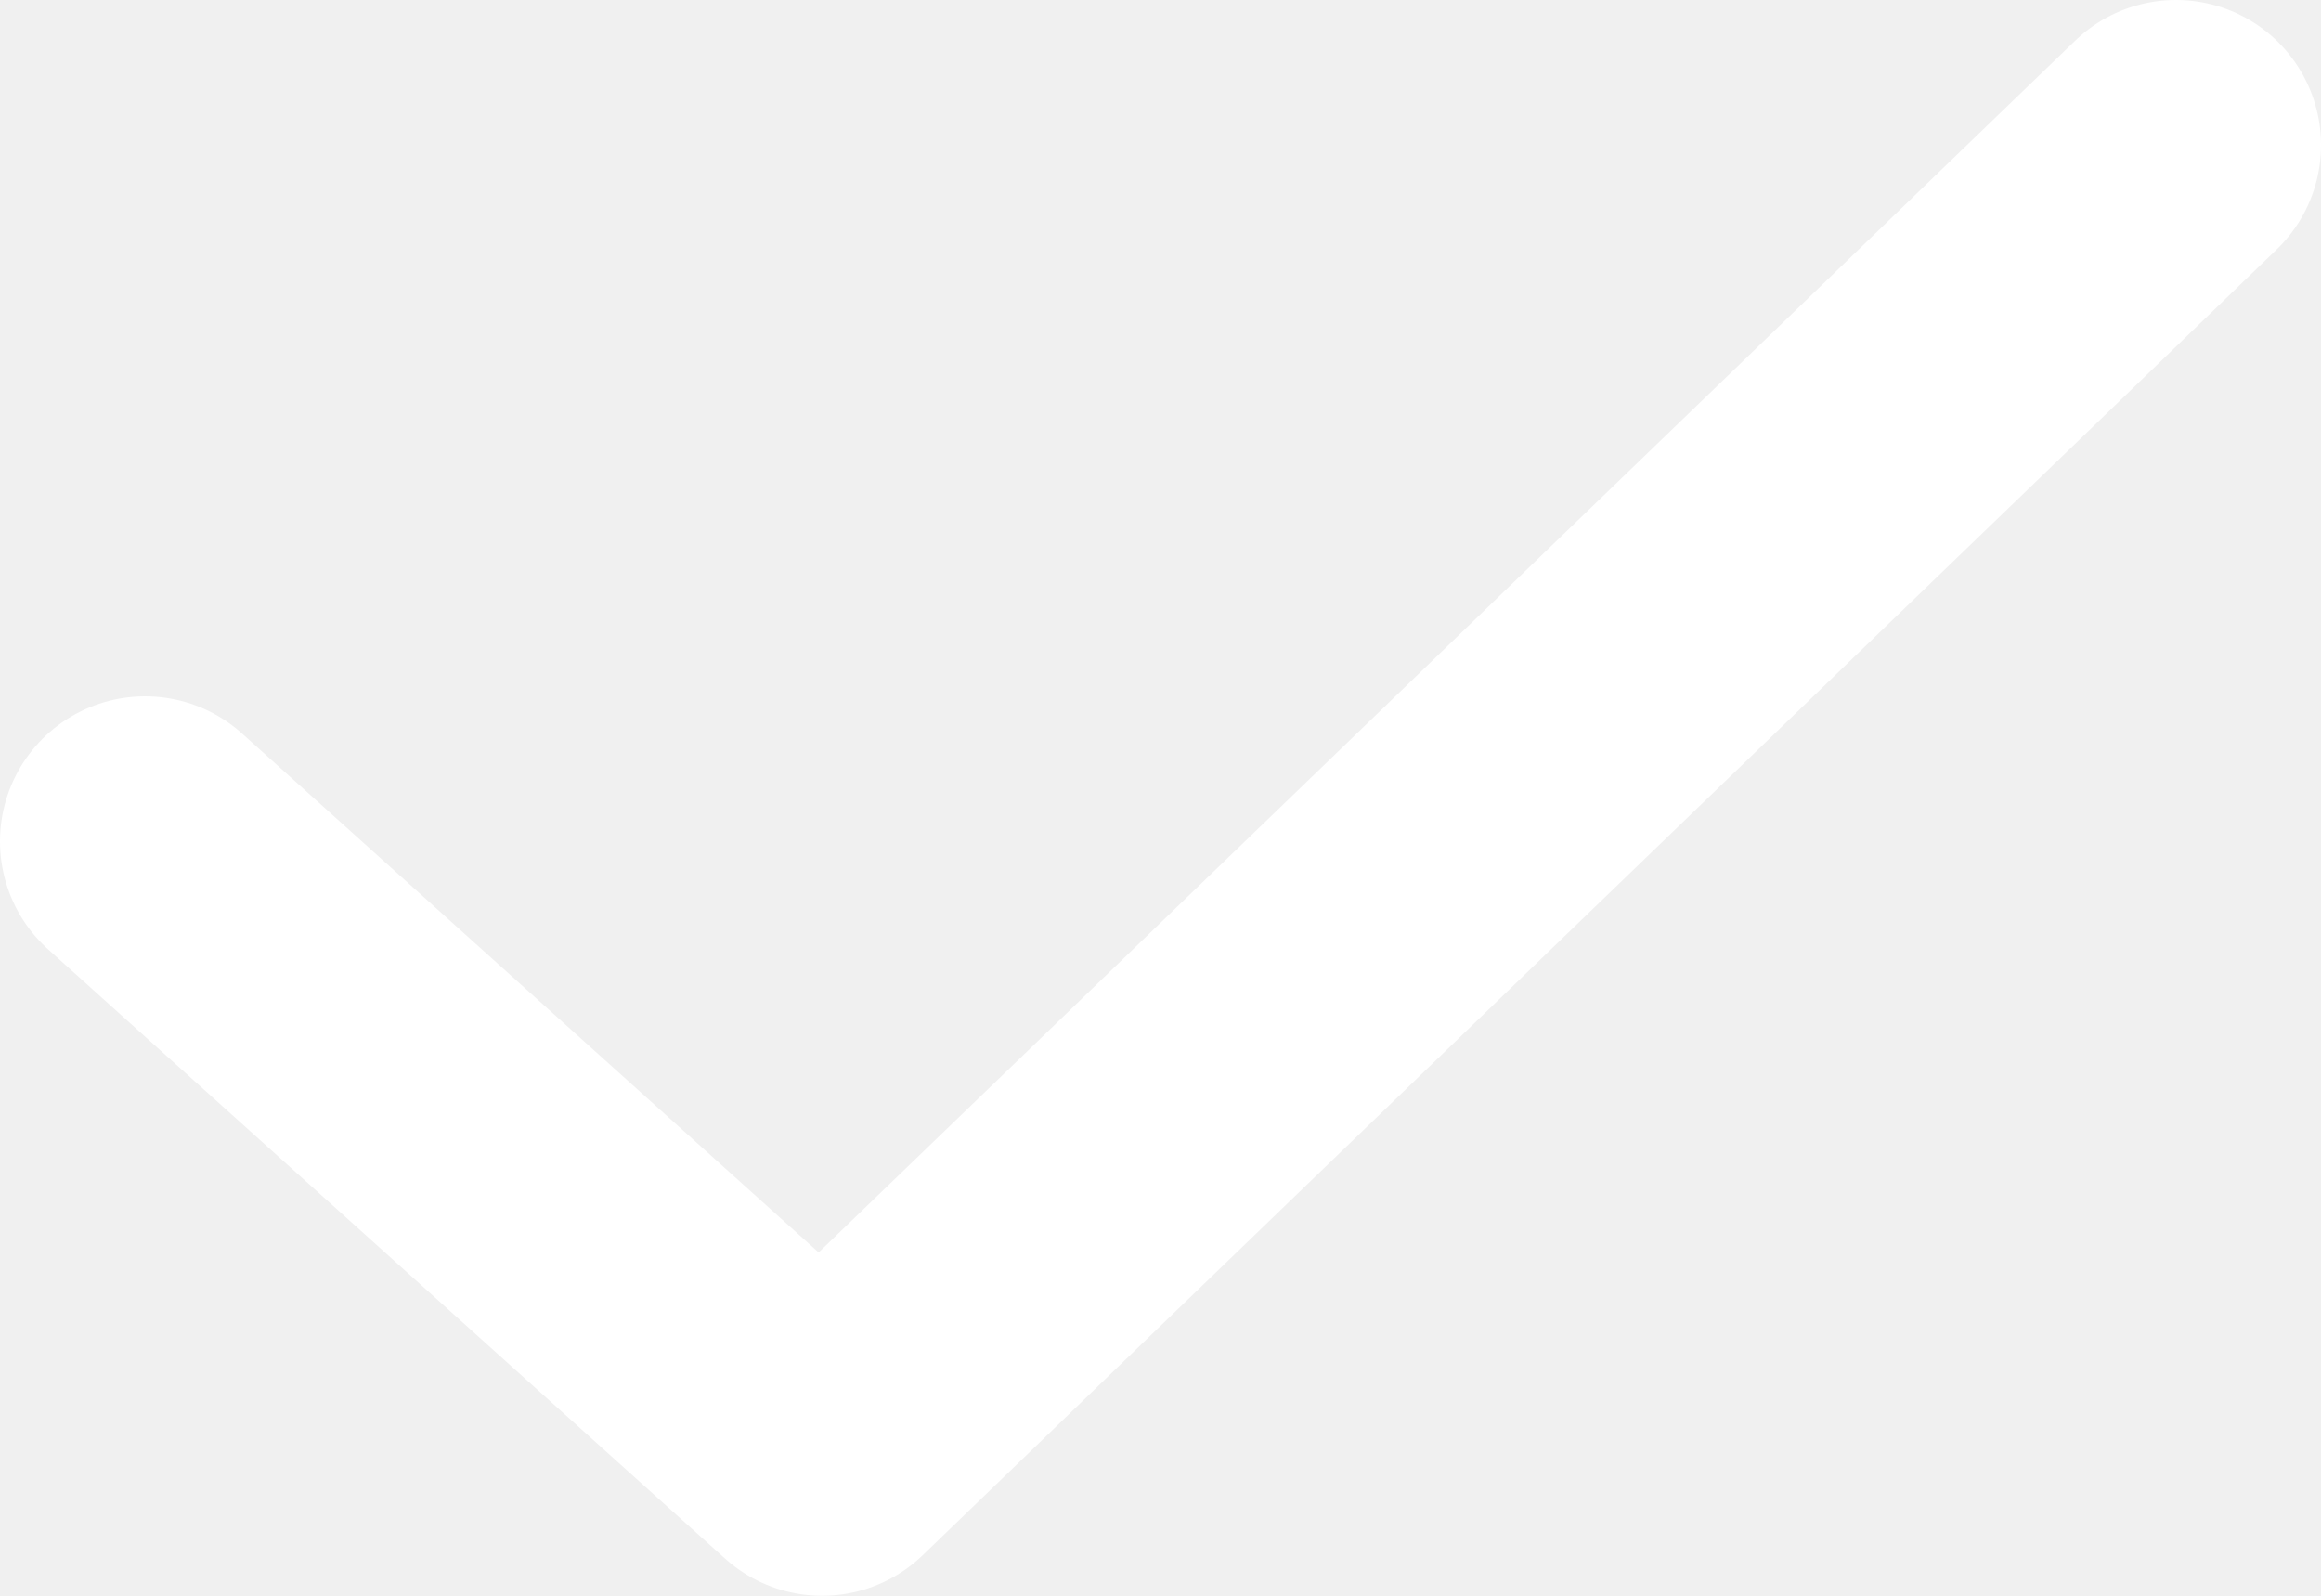
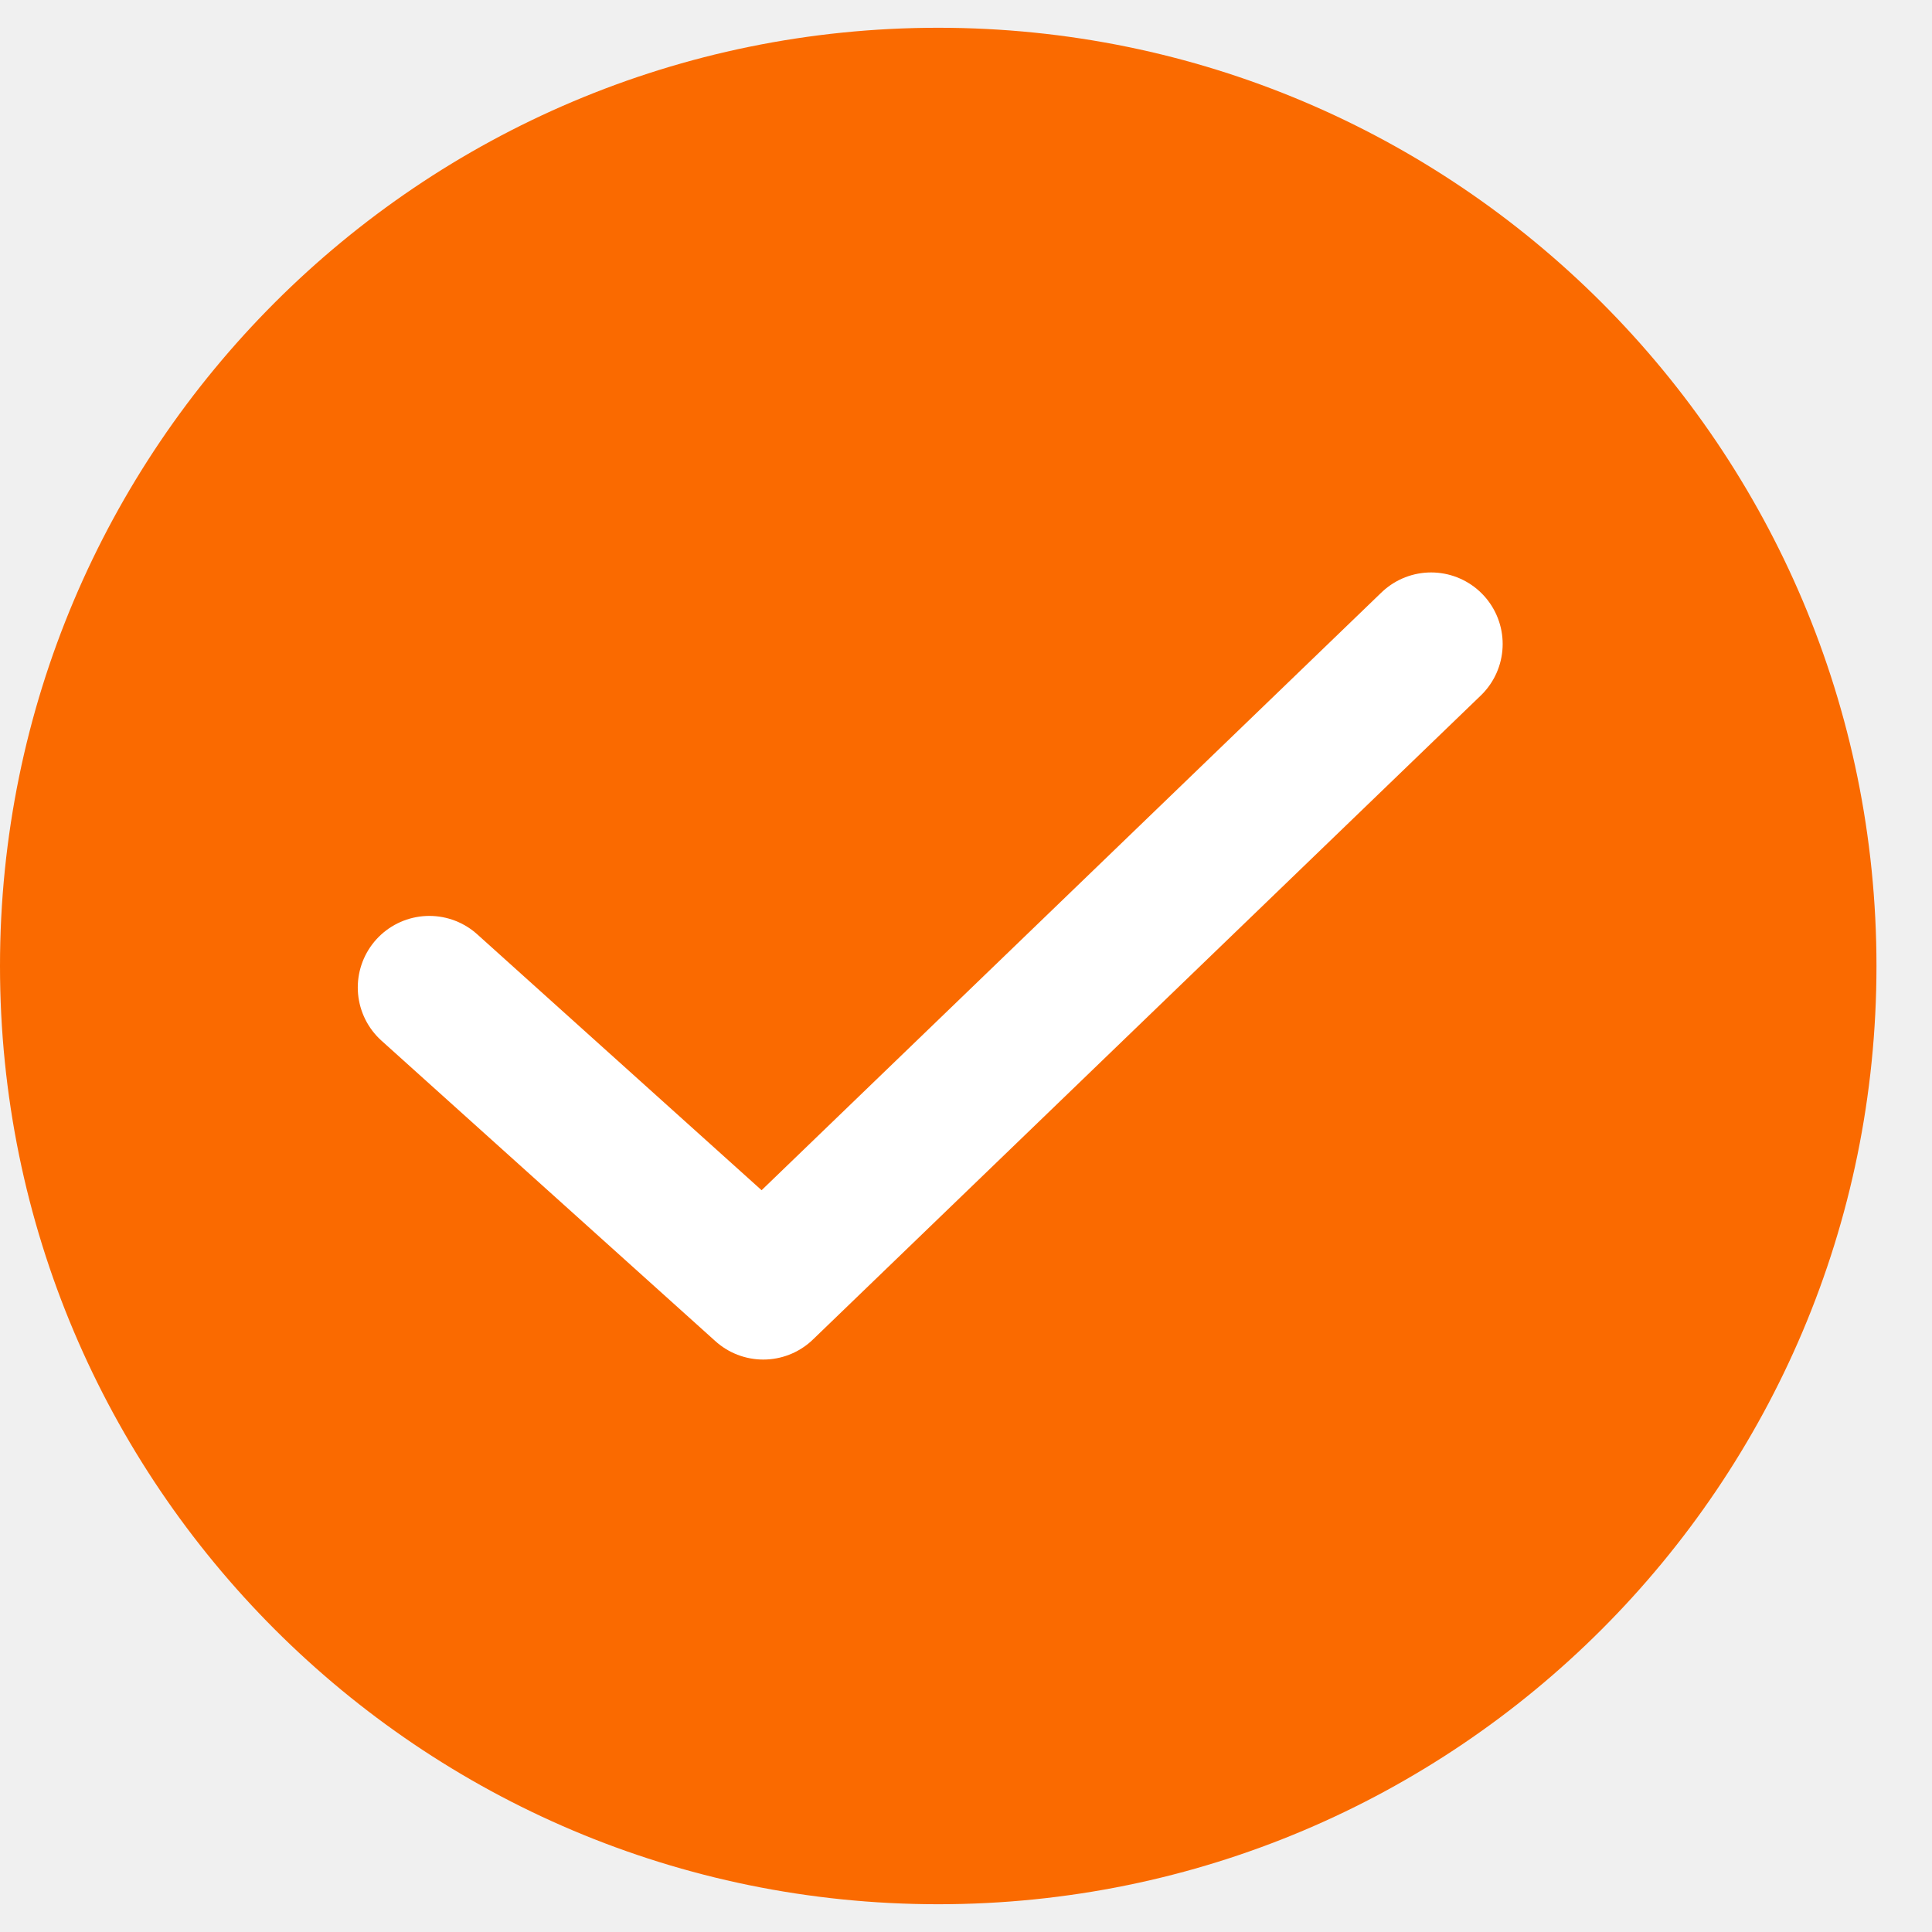
- <svg xmlns="http://www.w3.org/2000/svg" width="16" height="11" viewBox="0 0 16 11" fill="none">
-   <path d="M1 5.8L5.667 10L15 1" stroke="white" stroke-width="2" stroke-linecap="round" stroke-linejoin="round" />
+ <svg xmlns="http://www.w3.org/2000/svg" width="27" height="27" viewBox="0 0 27 27" fill="none">
+   <rect y="0.388" width="26.224" height="26.224" rx="13.112" fill="#FA6A00" />
+   <path d="M6 13.8L10.667 18L20 9" stroke="white" stroke-width="2" stroke-linecap="round" stroke-linejoin="round" />
</svg>
